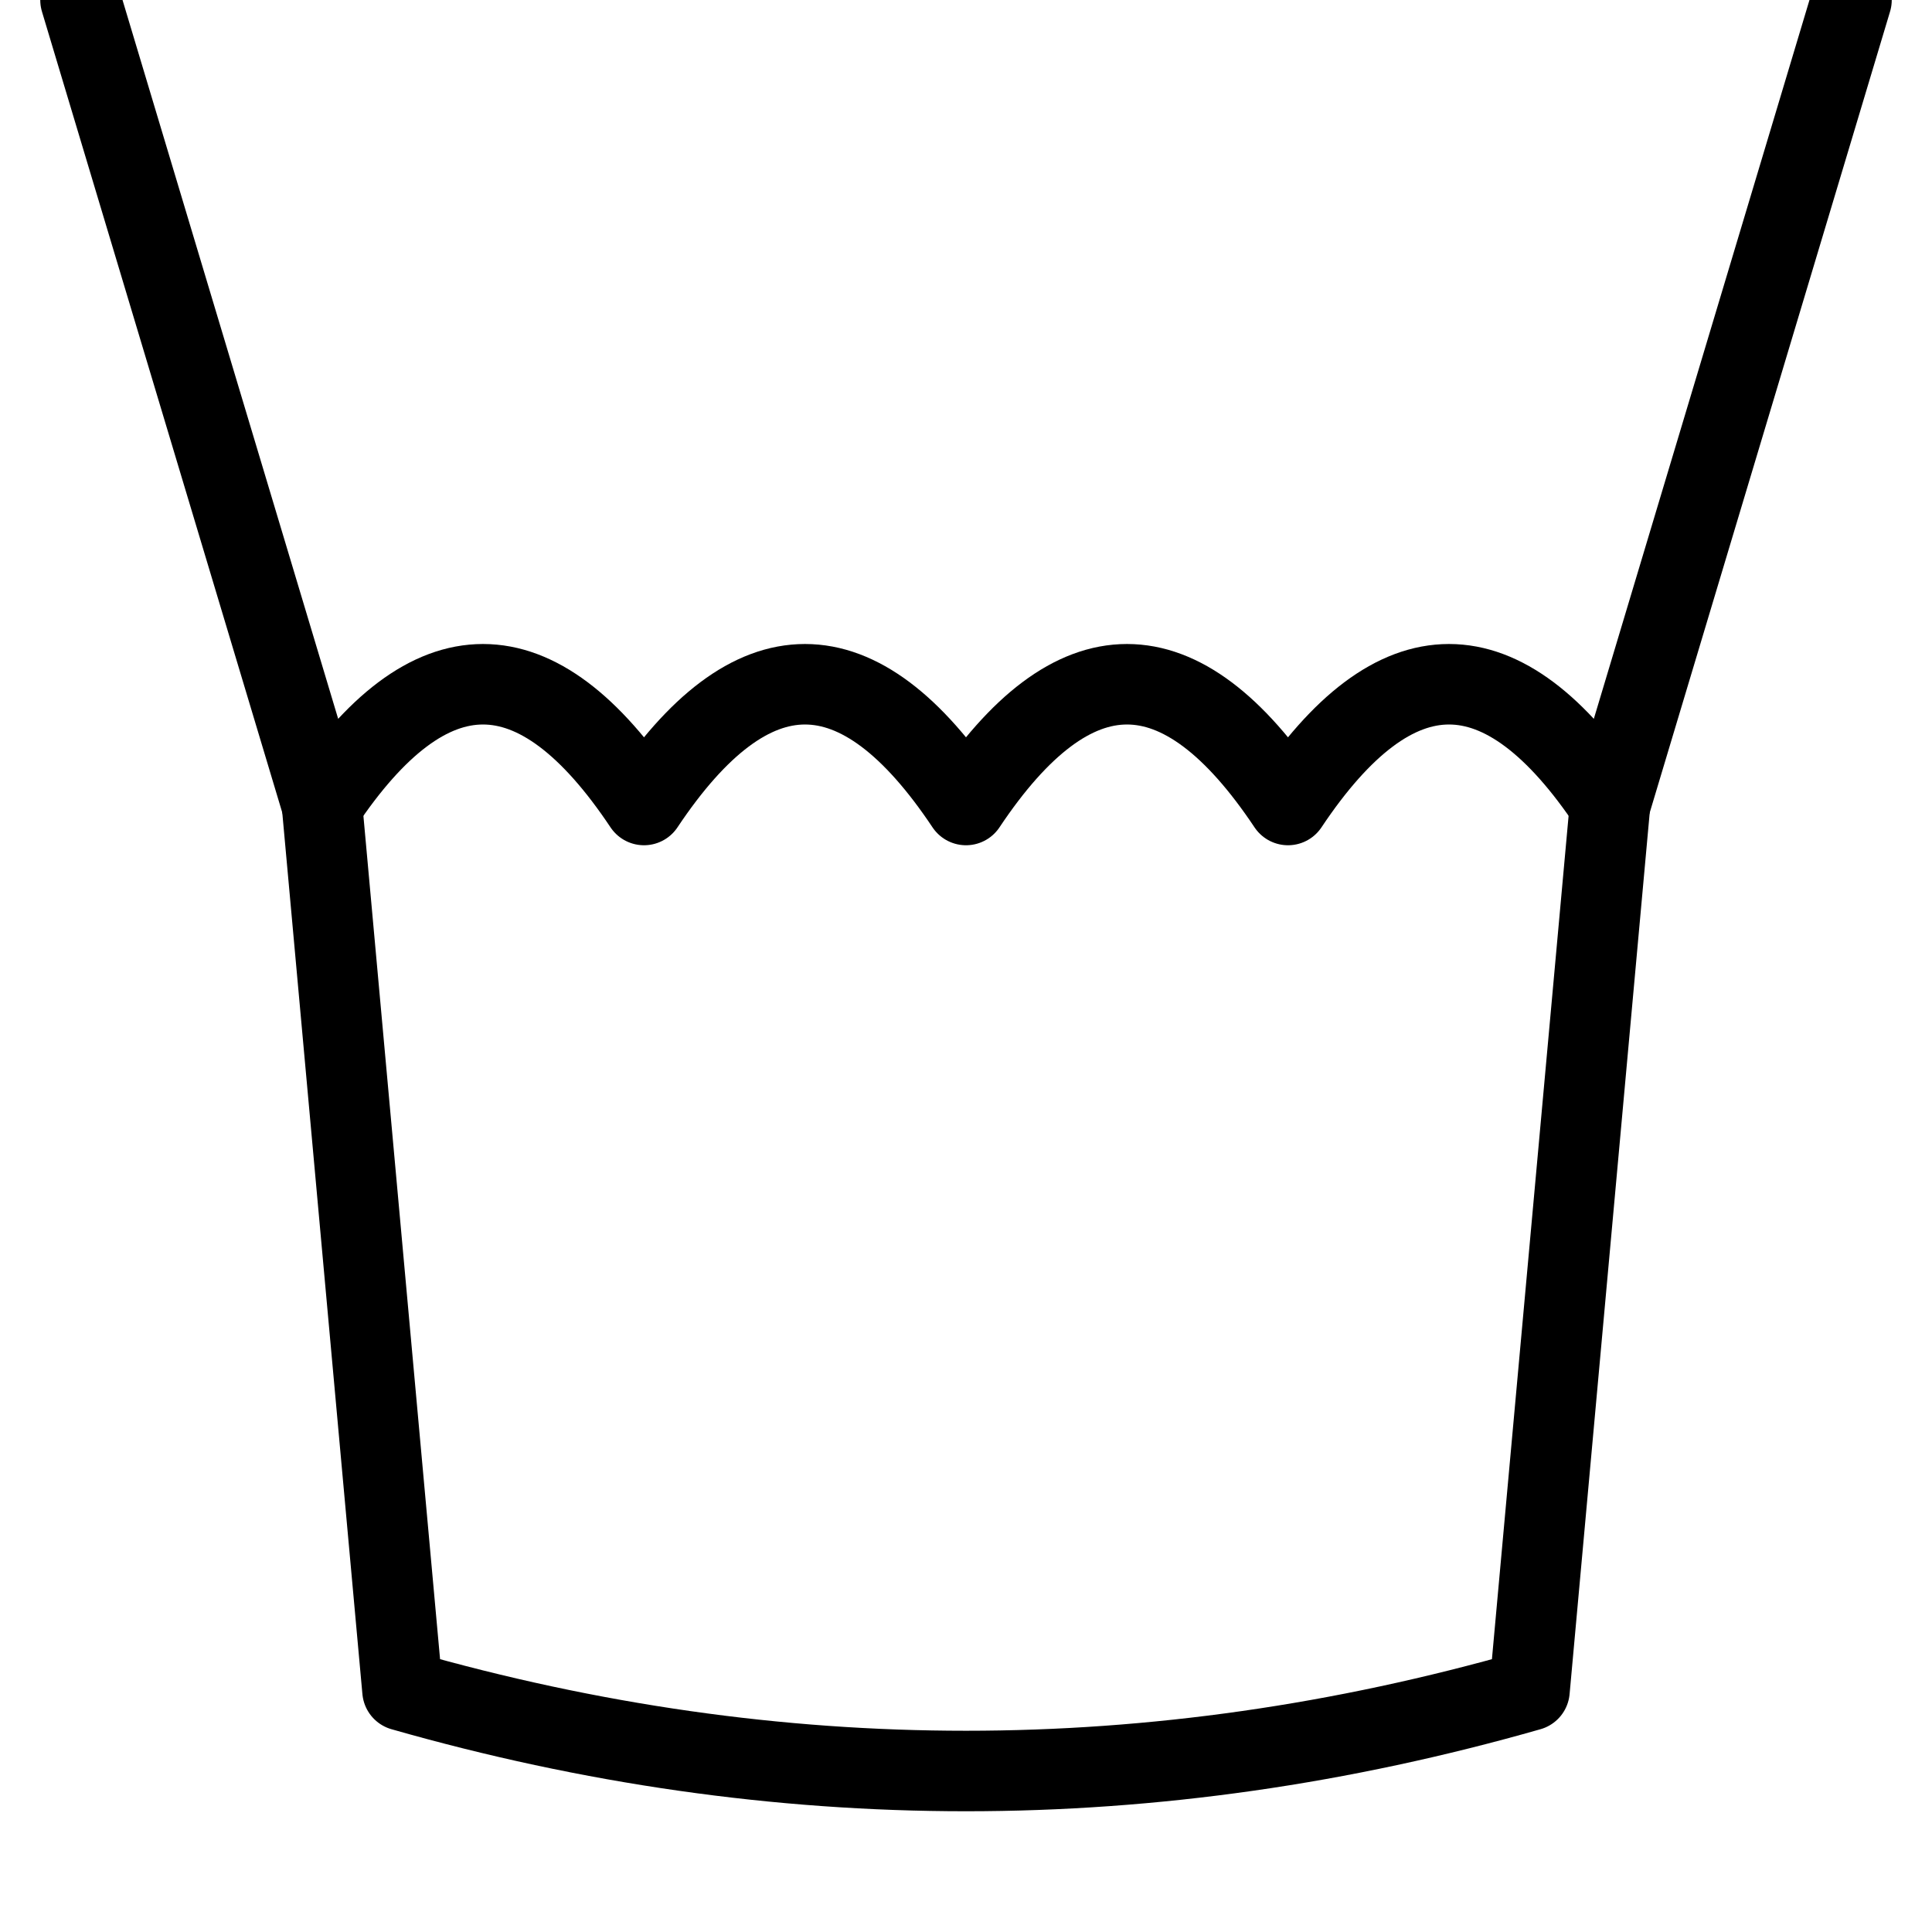
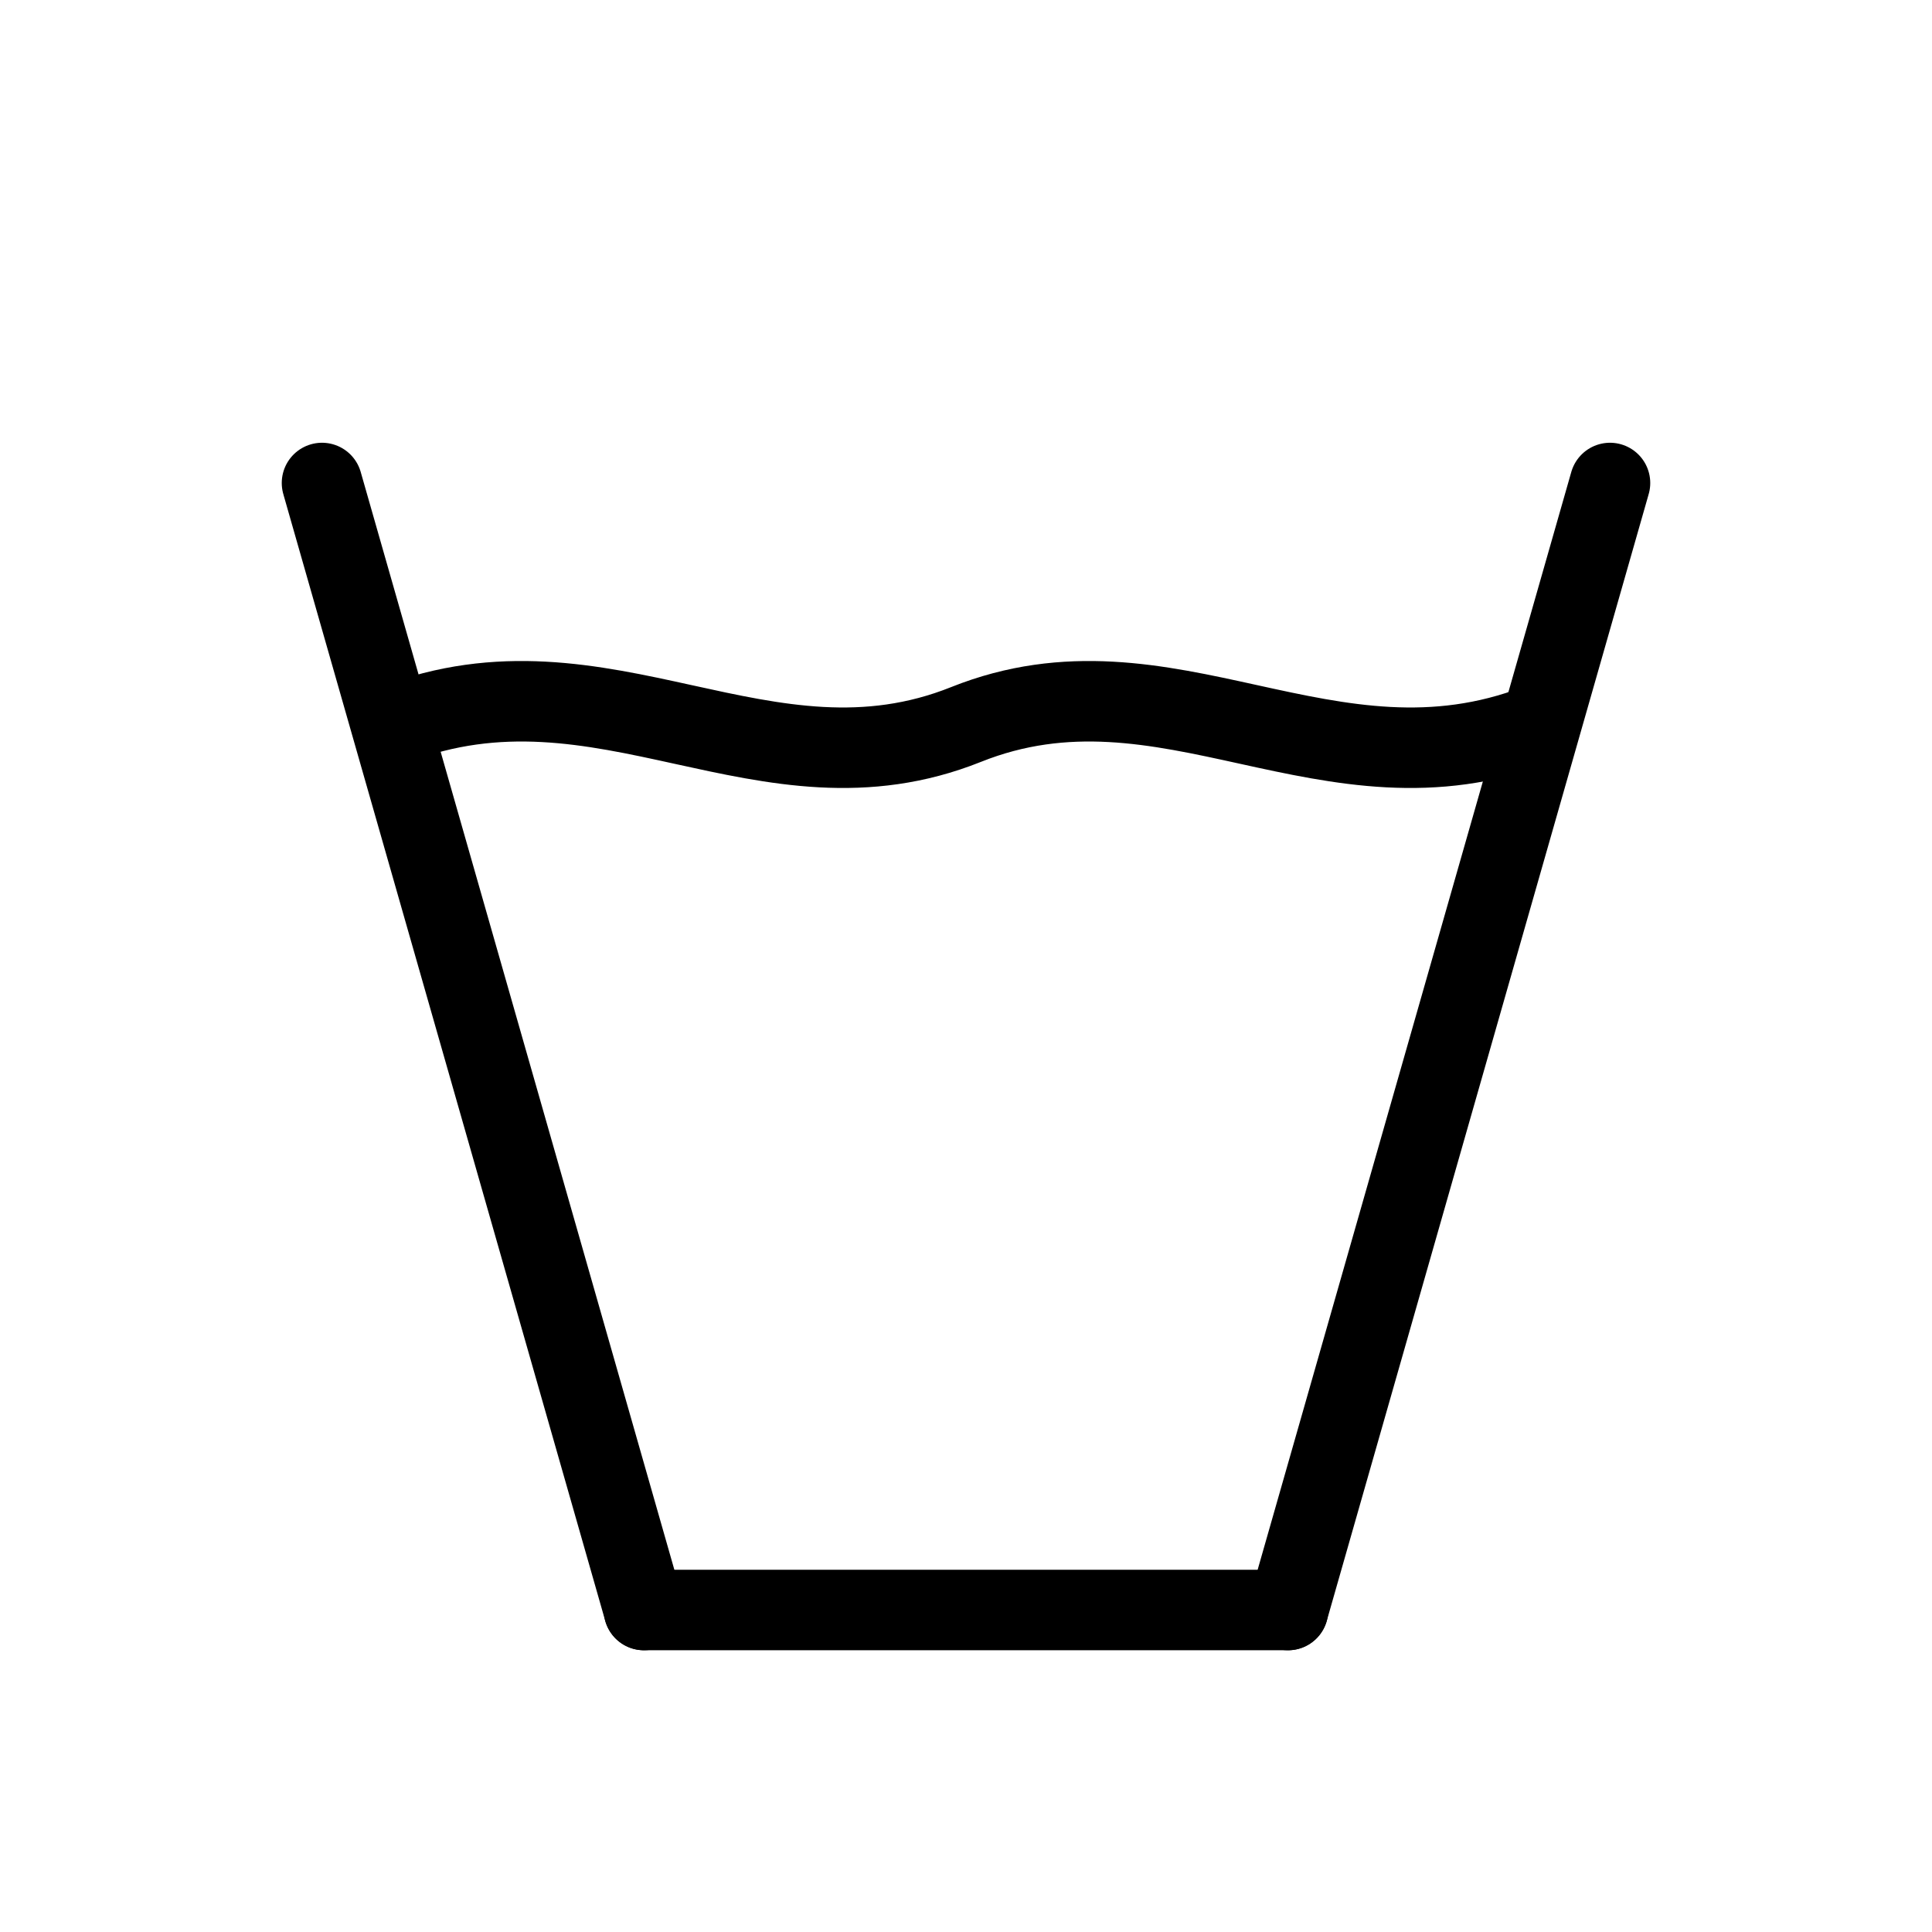
- <svg xmlns="http://www.w3.org/2000/svg" viewBox="0 0 24 24" fill="none" stroke="currentColor" stroke-width="1" stroke-linecap="round" stroke-linejoin="round">
-   <path d="M1 0L4 10Q6 7 8 10Q10 7 12 10Q14 7 16 10Q18 7 20 10L23 0" />
-   <path d="M4 10L5 21Q12 23 19 21L20 10" />
+ <svg xmlns="http://www.w3.org/2000/svg" viewBox="0 0 24 24" fill="none" stroke="black" stroke-width="1" stroke-linecap="round" stroke-linejoin="round">
+   <path d="M4 6 L8 20" />
+   <path d="M20 6 L16 20" />
+   <path d="M4.9 9 C7.5 8,9.5 10,12 9 C14.5 8,16.5 10,19.1 9" />
+   <path d="M8 20 H16" />
</svg>
